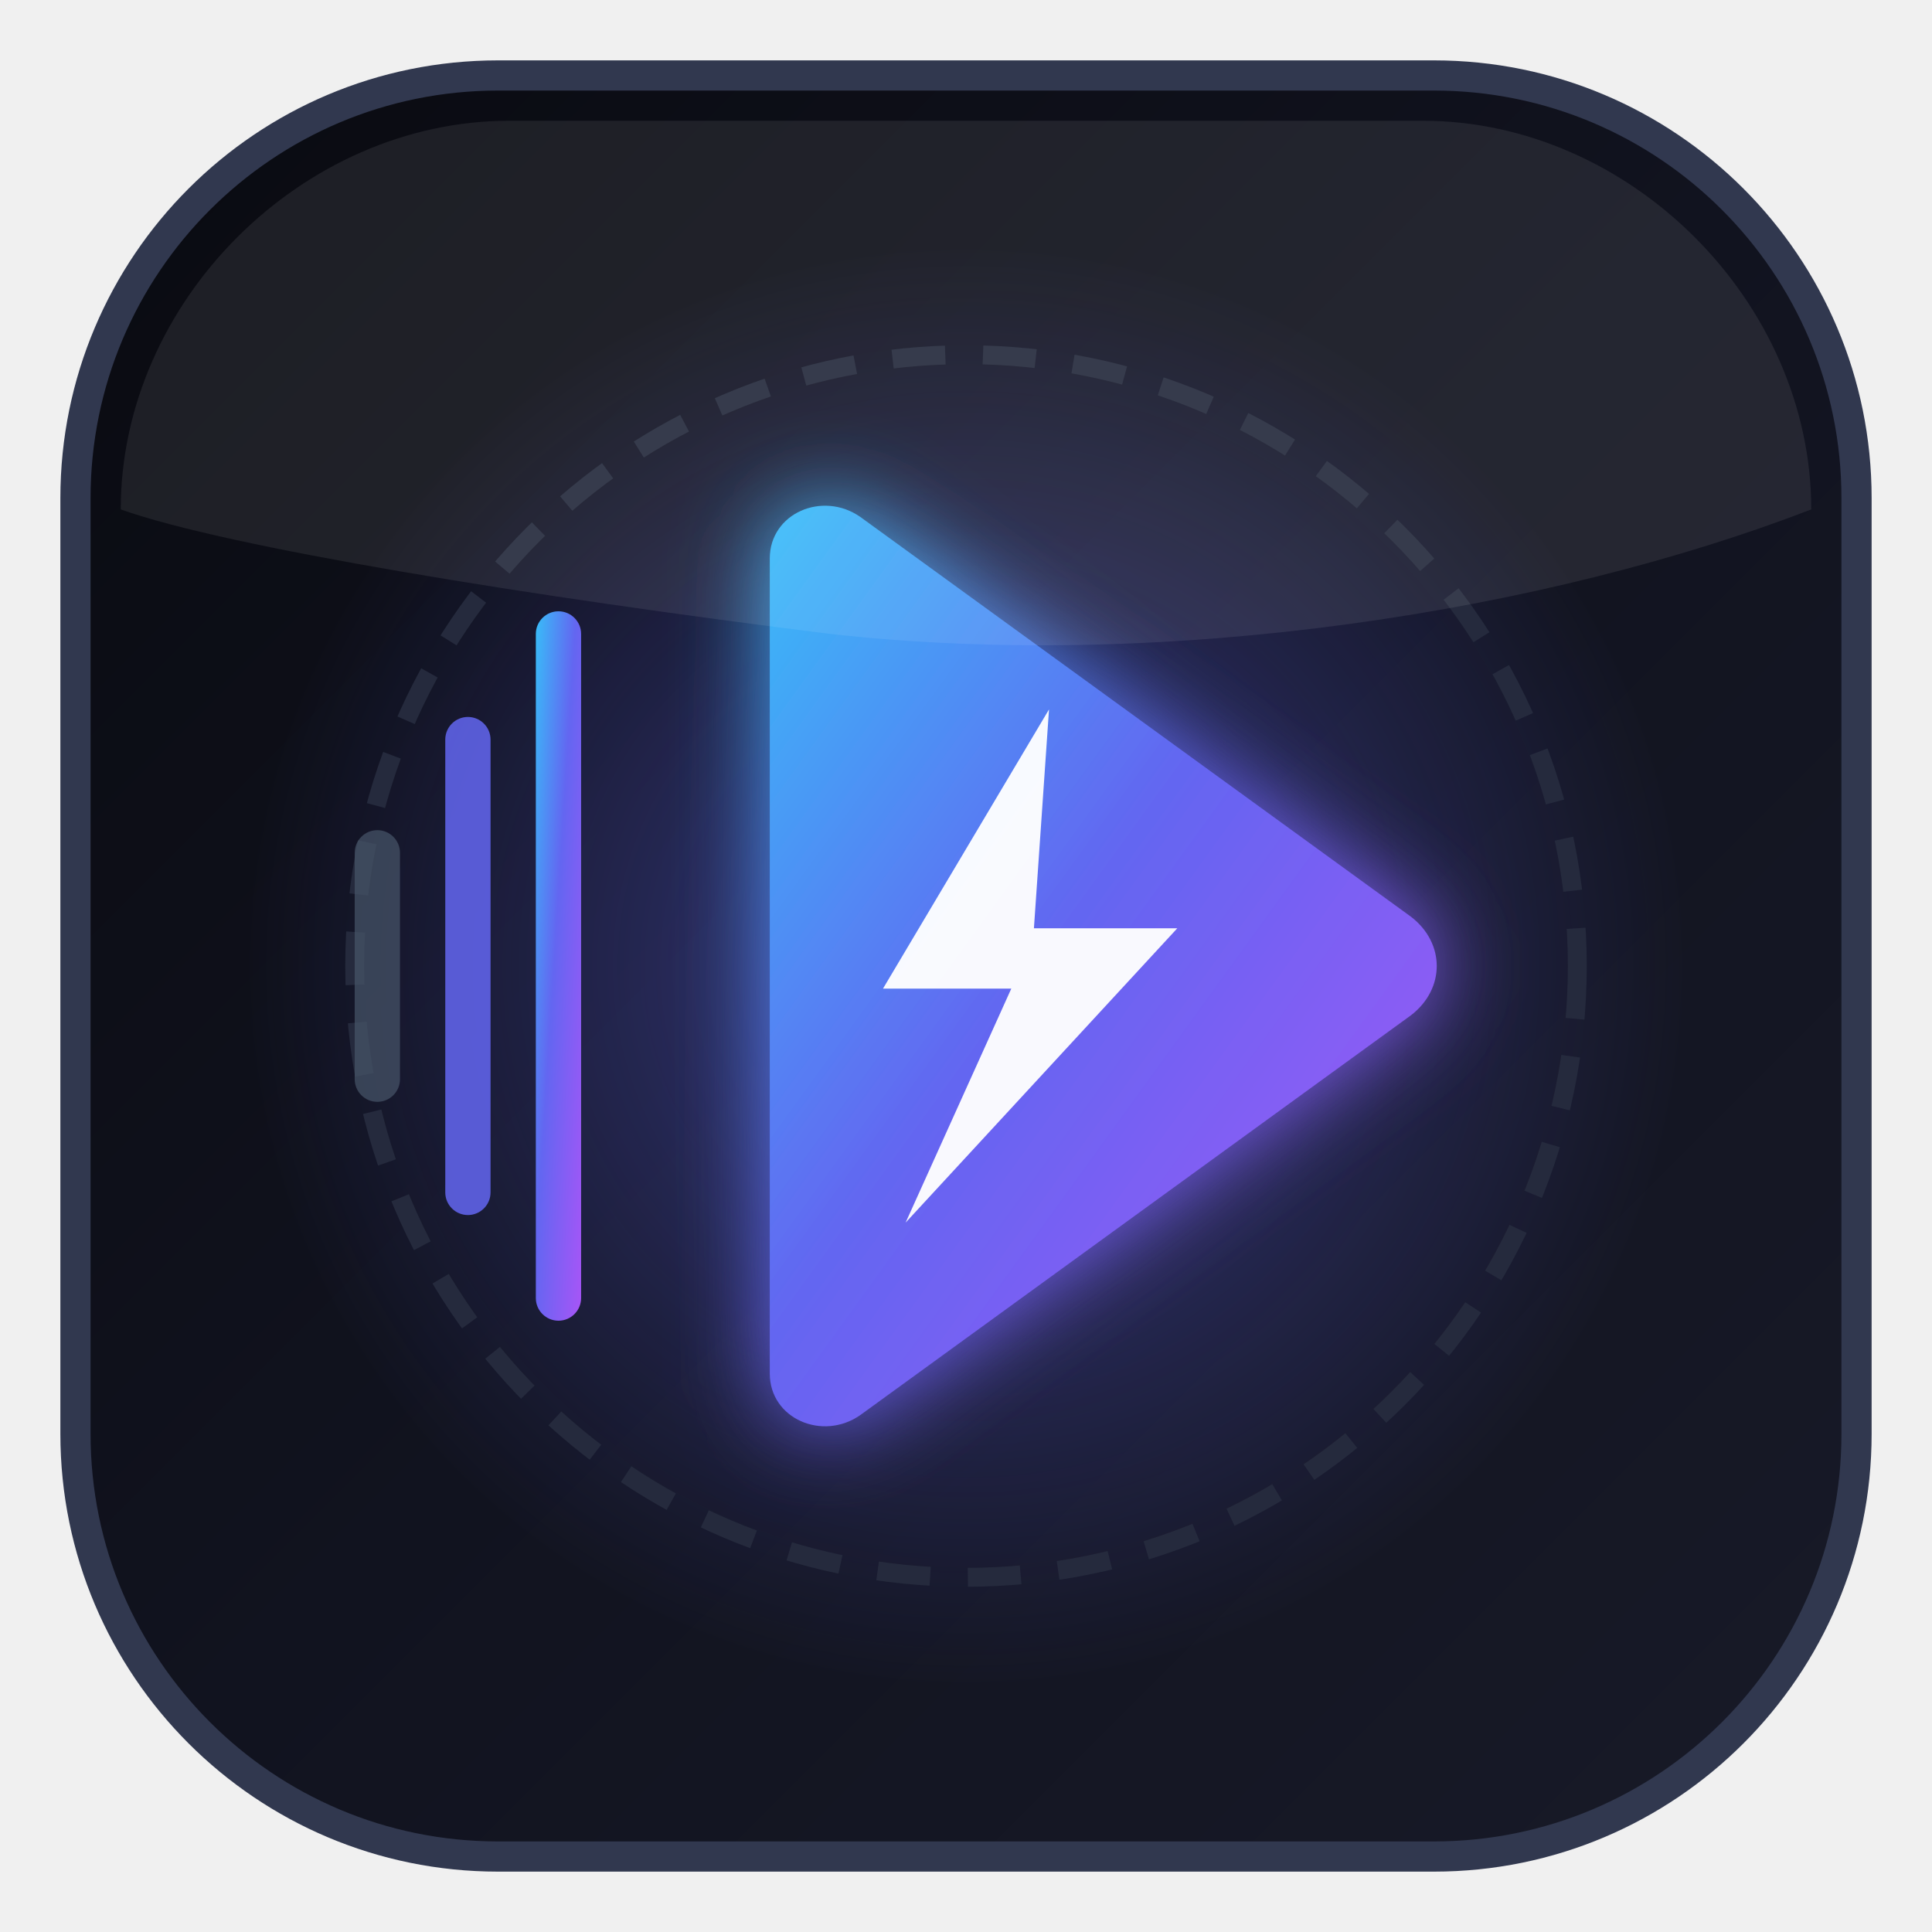
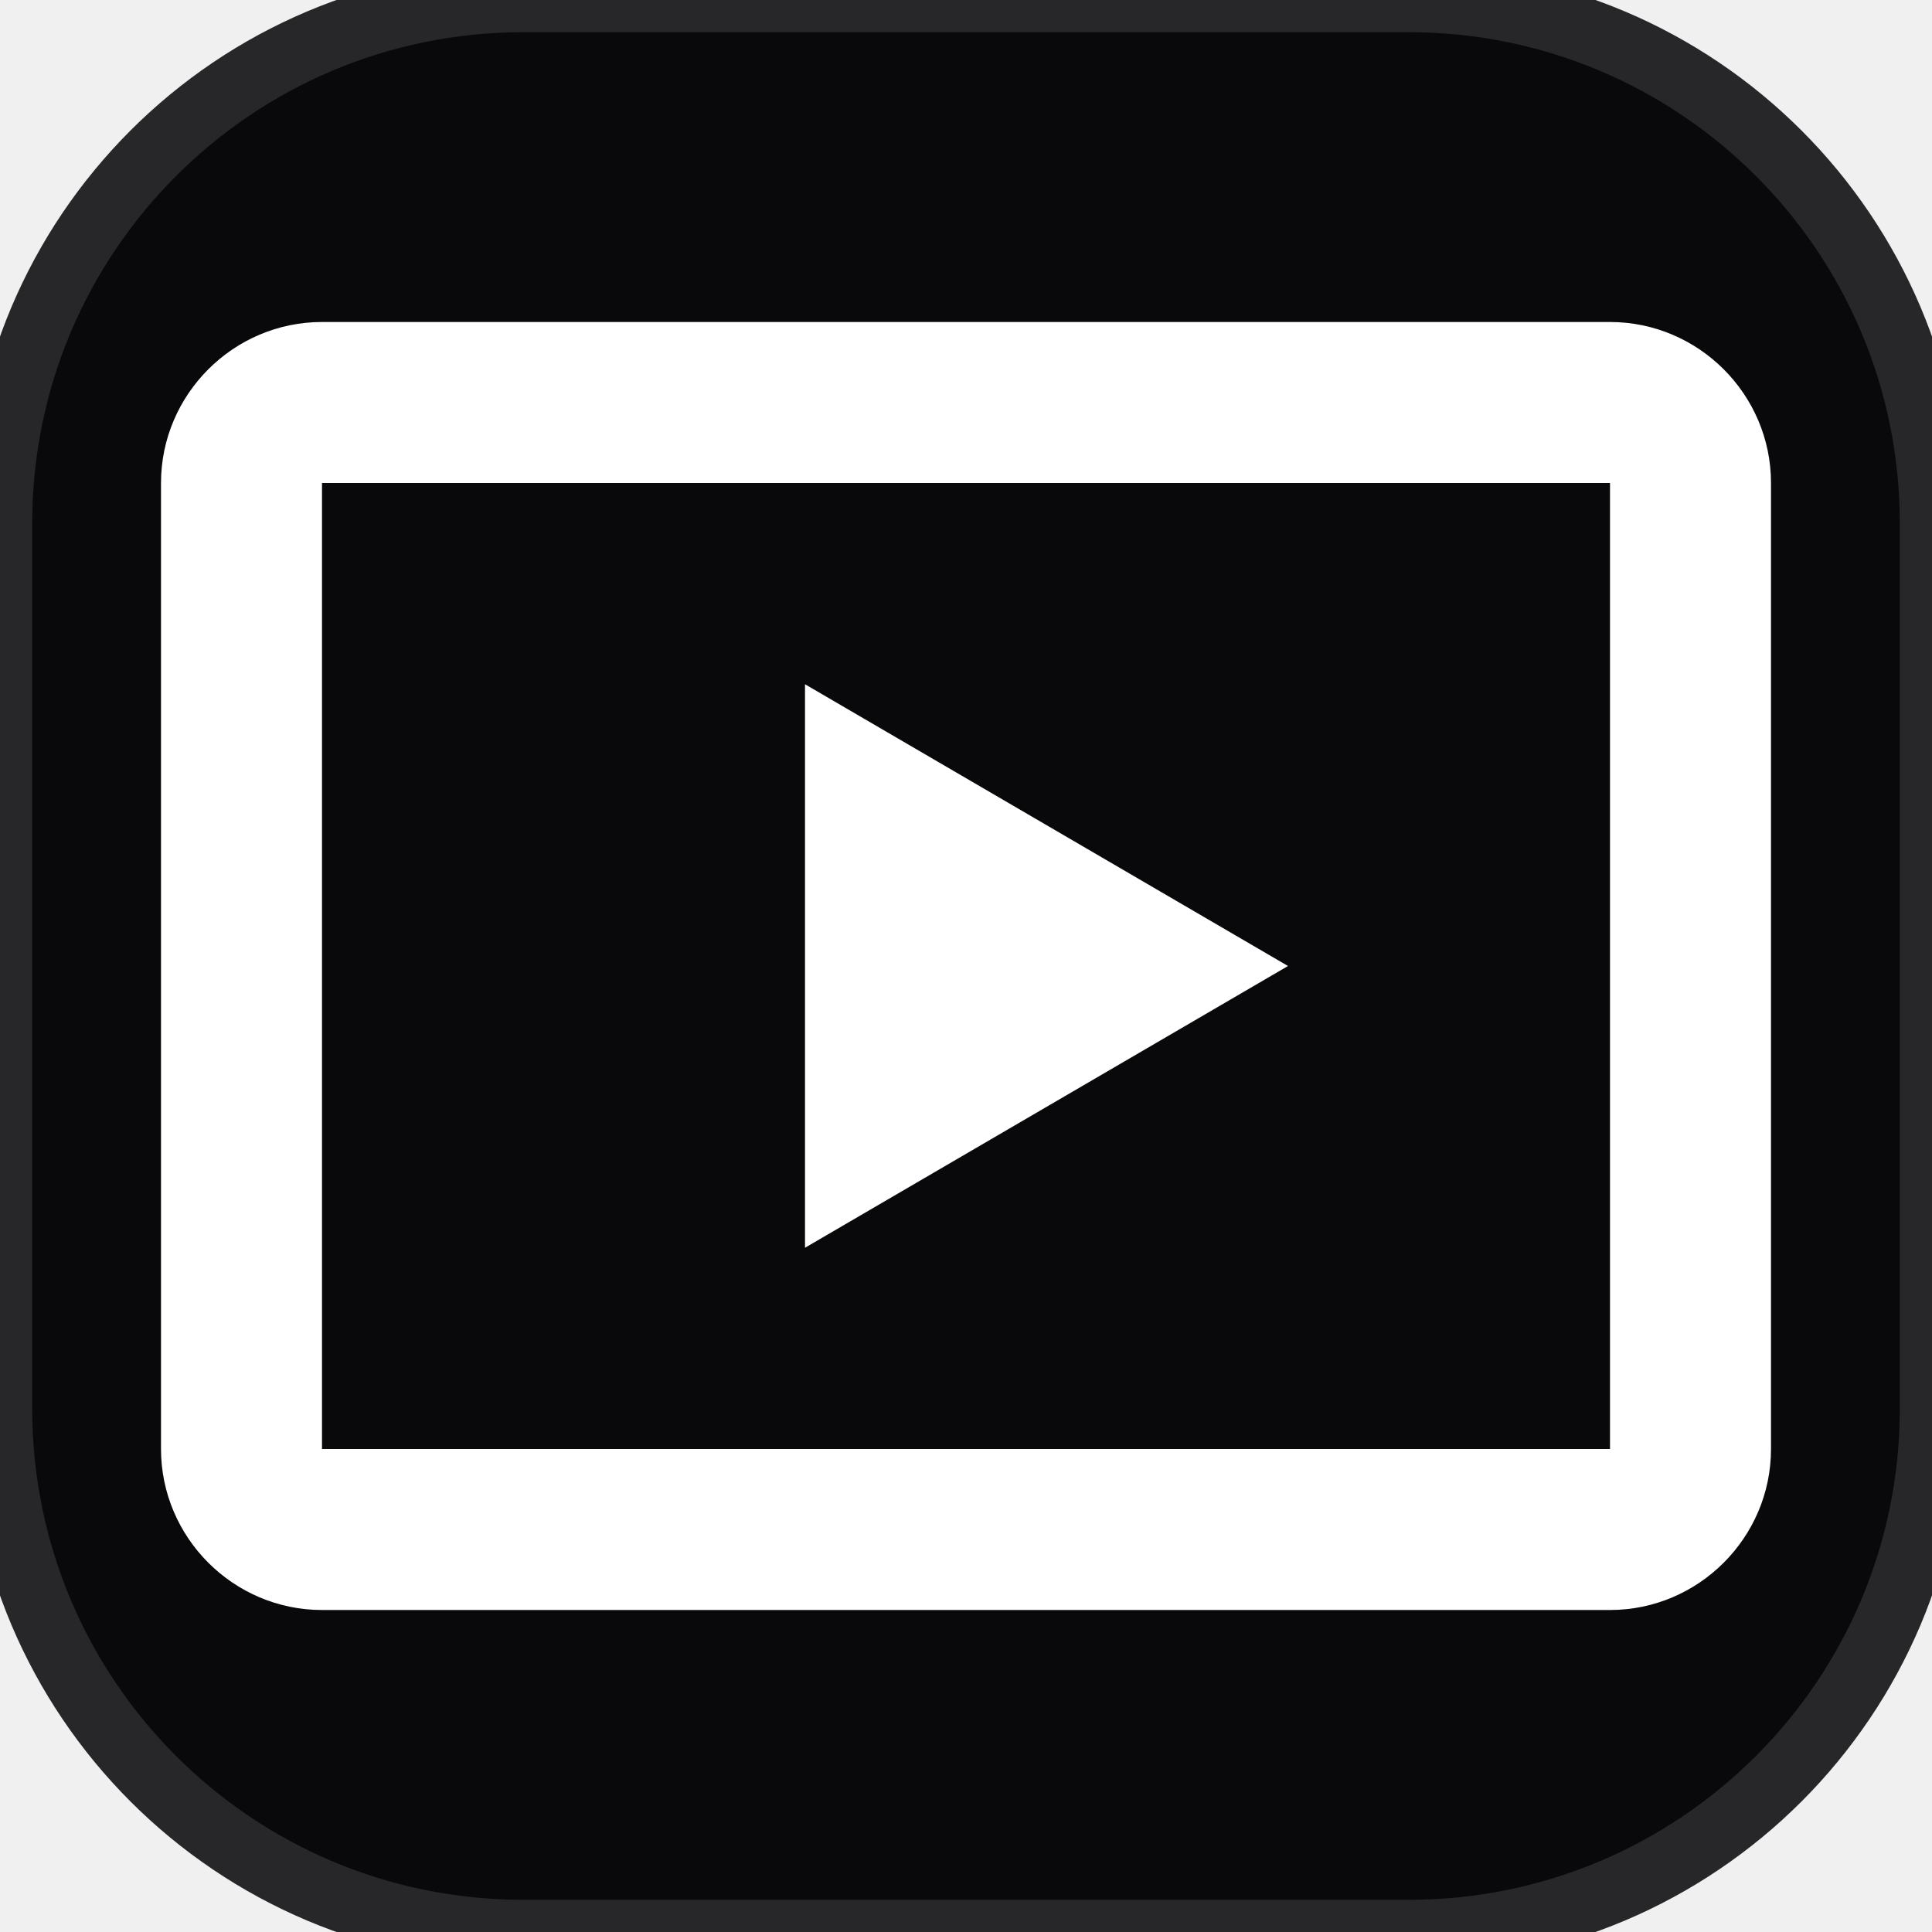
- <svg xmlns="http://www.w3.org/2000/svg" viewBox="0 0 512 512" width="100%" height="100%">
-   <defs>
-     <linearGradient id="bgGrad" x1="0%" y1="0%" x2="100%" y2="100%">
-       <stop offset="0%" stop-color="#090a10" />
-       <stop offset="50%" stop-color="#11131f" />
-       <stop offset="100%" stop-color="#181a28" />
-     </linearGradient>
-     <linearGradient id="primaryGrad" x1="0%" y1="0%" x2="100%" y2="100%">
-       <stop offset="0%" stop-color="#38bdf8" />
-       <stop offset="45%" stop-color="#6366f1" />
-       <stop offset="100%" stop-color="#a855f7" />
-     </linearGradient>
-     <linearGradient id="accentGrad" x1="0%" y1="0%" x2="100%" y2="100%">
-       <stop offset="0%" stop-color="#ffffff" />
-       <stop offset="100%" stop-color="#cbd5e1" />
-     </linearGradient>
-     <radialGradient id="glowGrad" cx="50%" cy="50%" r="50%">
-       <stop offset="0%" stop-color="#6366f1" stop-opacity="0.45" />
-       <stop offset="100%" stop-color="#6366f1" stop-opacity="0" />
-     </radialGradient>
-     <filter id="dropGlow" x="-20%" y="-20%" width="140%" height="140%">
-       <feGaussianBlur stdDeviation="12" result="blur" />
-       <feComposite in="SourceGraphic" in2="blur" operator="over" />
-     </filter>
-   </defs>
-   <rect x="20" y="20" width="472" height="472" rx="112" fill="url(#bgGrad)" stroke="#31384f" stroke-width="8" />
-   <circle cx="256" cy="256" r="190" fill="url(#glowGrad)" />
-   <circle cx="256" cy="256" r="162" fill="none" stroke="#252a3d" stroke-width="5" stroke-dasharray="14 10" />
-   <rect x="94" y="220" width="12" height="72" rx="6" fill="#475569" opacity="0.7" />
-   <rect x="118" y="190" width="12" height="132" rx="6" fill="#6366f1" opacity="0.85" />
-   <rect x="142" y="162" width="12" height="188" rx="6" fill="url(#primaryGrad)" />
-   <path d="M 204 148 C 204 136 218 130 228 137 L 374 243 C 383 250 383 262 374 269 L 228 375 C 218 382 204 376 204 364 Z" fill="url(#primaryGrad)" filter="url(#dropGlow)" />
-   <path d="M 278 188 L 234 262 L 268 262 L 240 324 L 312 246 L 274 246 Z" fill="#ffffff" opacity="0.96" />
-   <path d="M 32 135 C 32 80 80 32 135 32 L 377 32 C 432 32 480 80 480 135 C 410 162 310 178 220 168 C 140 158 60 145 32 135 Z" fill="#ffffff" opacity="0.08" />
+ <svg xmlns="http://www.w3.org/2000/svg" viewBox="0 0 24 24" width="100%" height="100%">
+   <rect width="24" height="24" rx="6.5" fill="#09090b" stroke="#27272a" stroke-width="0.8" />
+   <path d="M4 4h16c1.1 0 2 .9 2 2v12c0 1.1-.9 2-2 2H4c-1.1 0-2-.9-2-2V6c0-1.1.9-2 2-2zm0 2v12h16V6H4zm6 2.5l6 3.5-6 3.5v-7z" fill="#ffffff" />
</svg>
